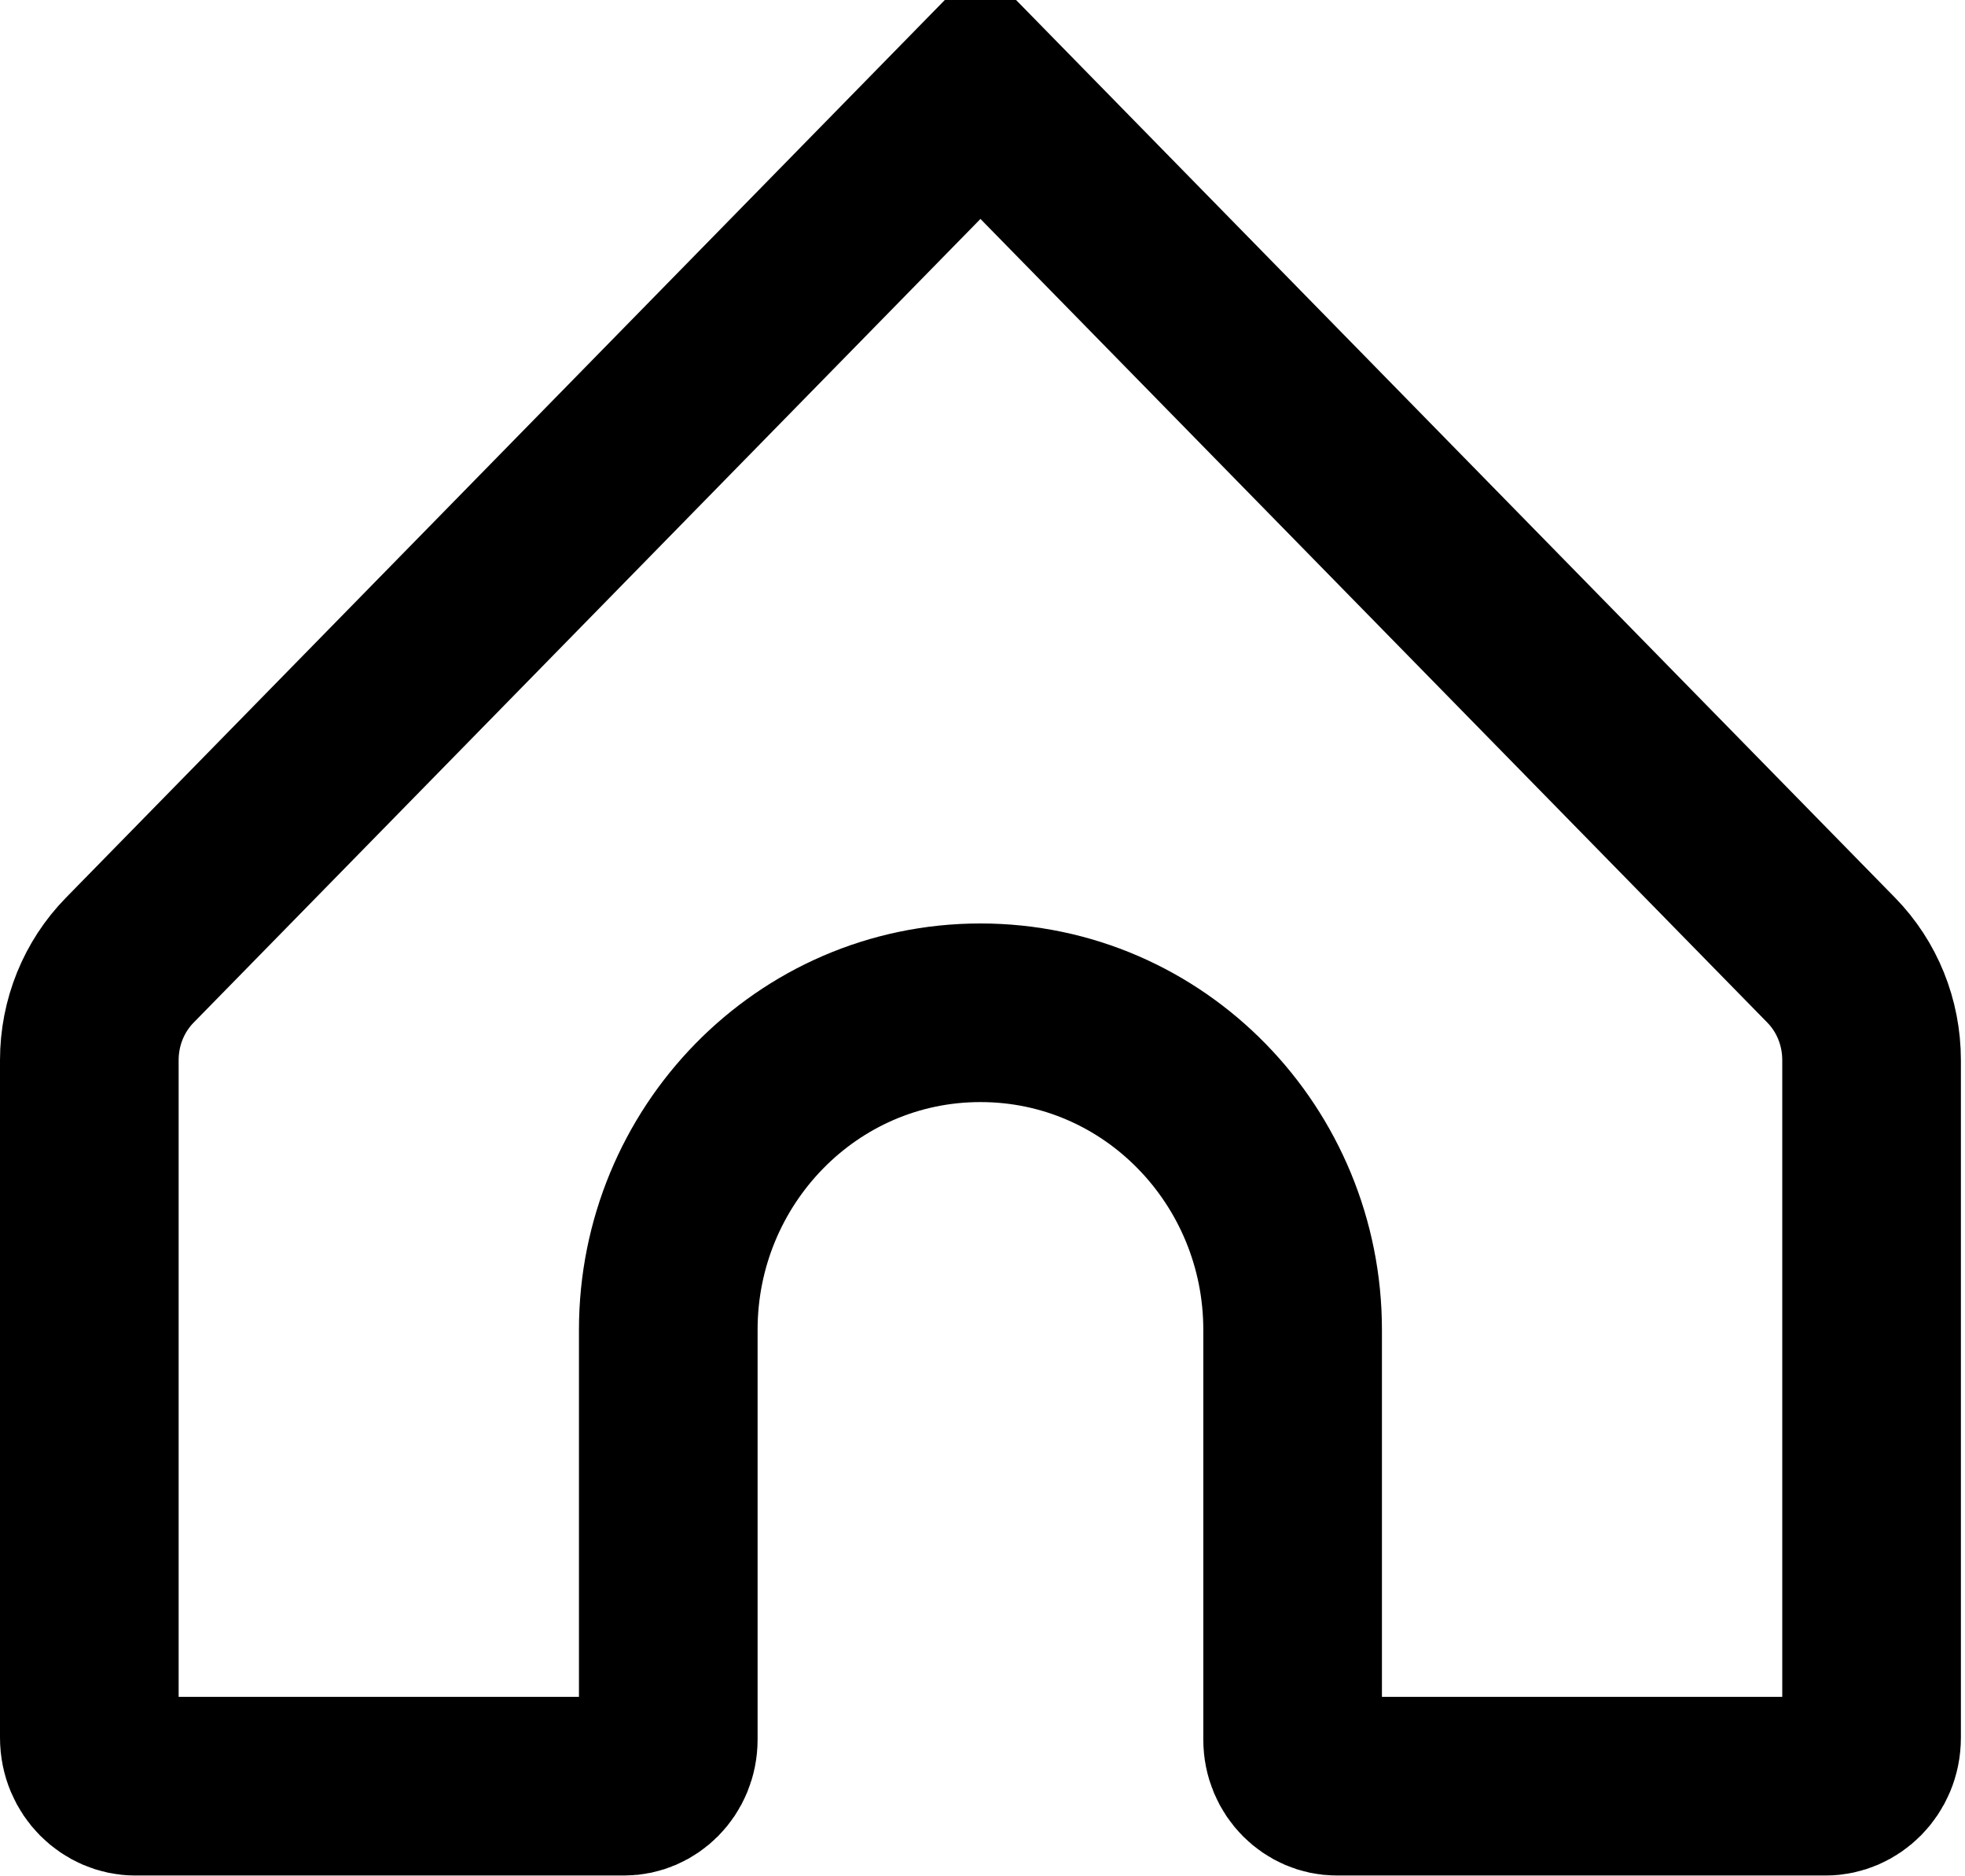
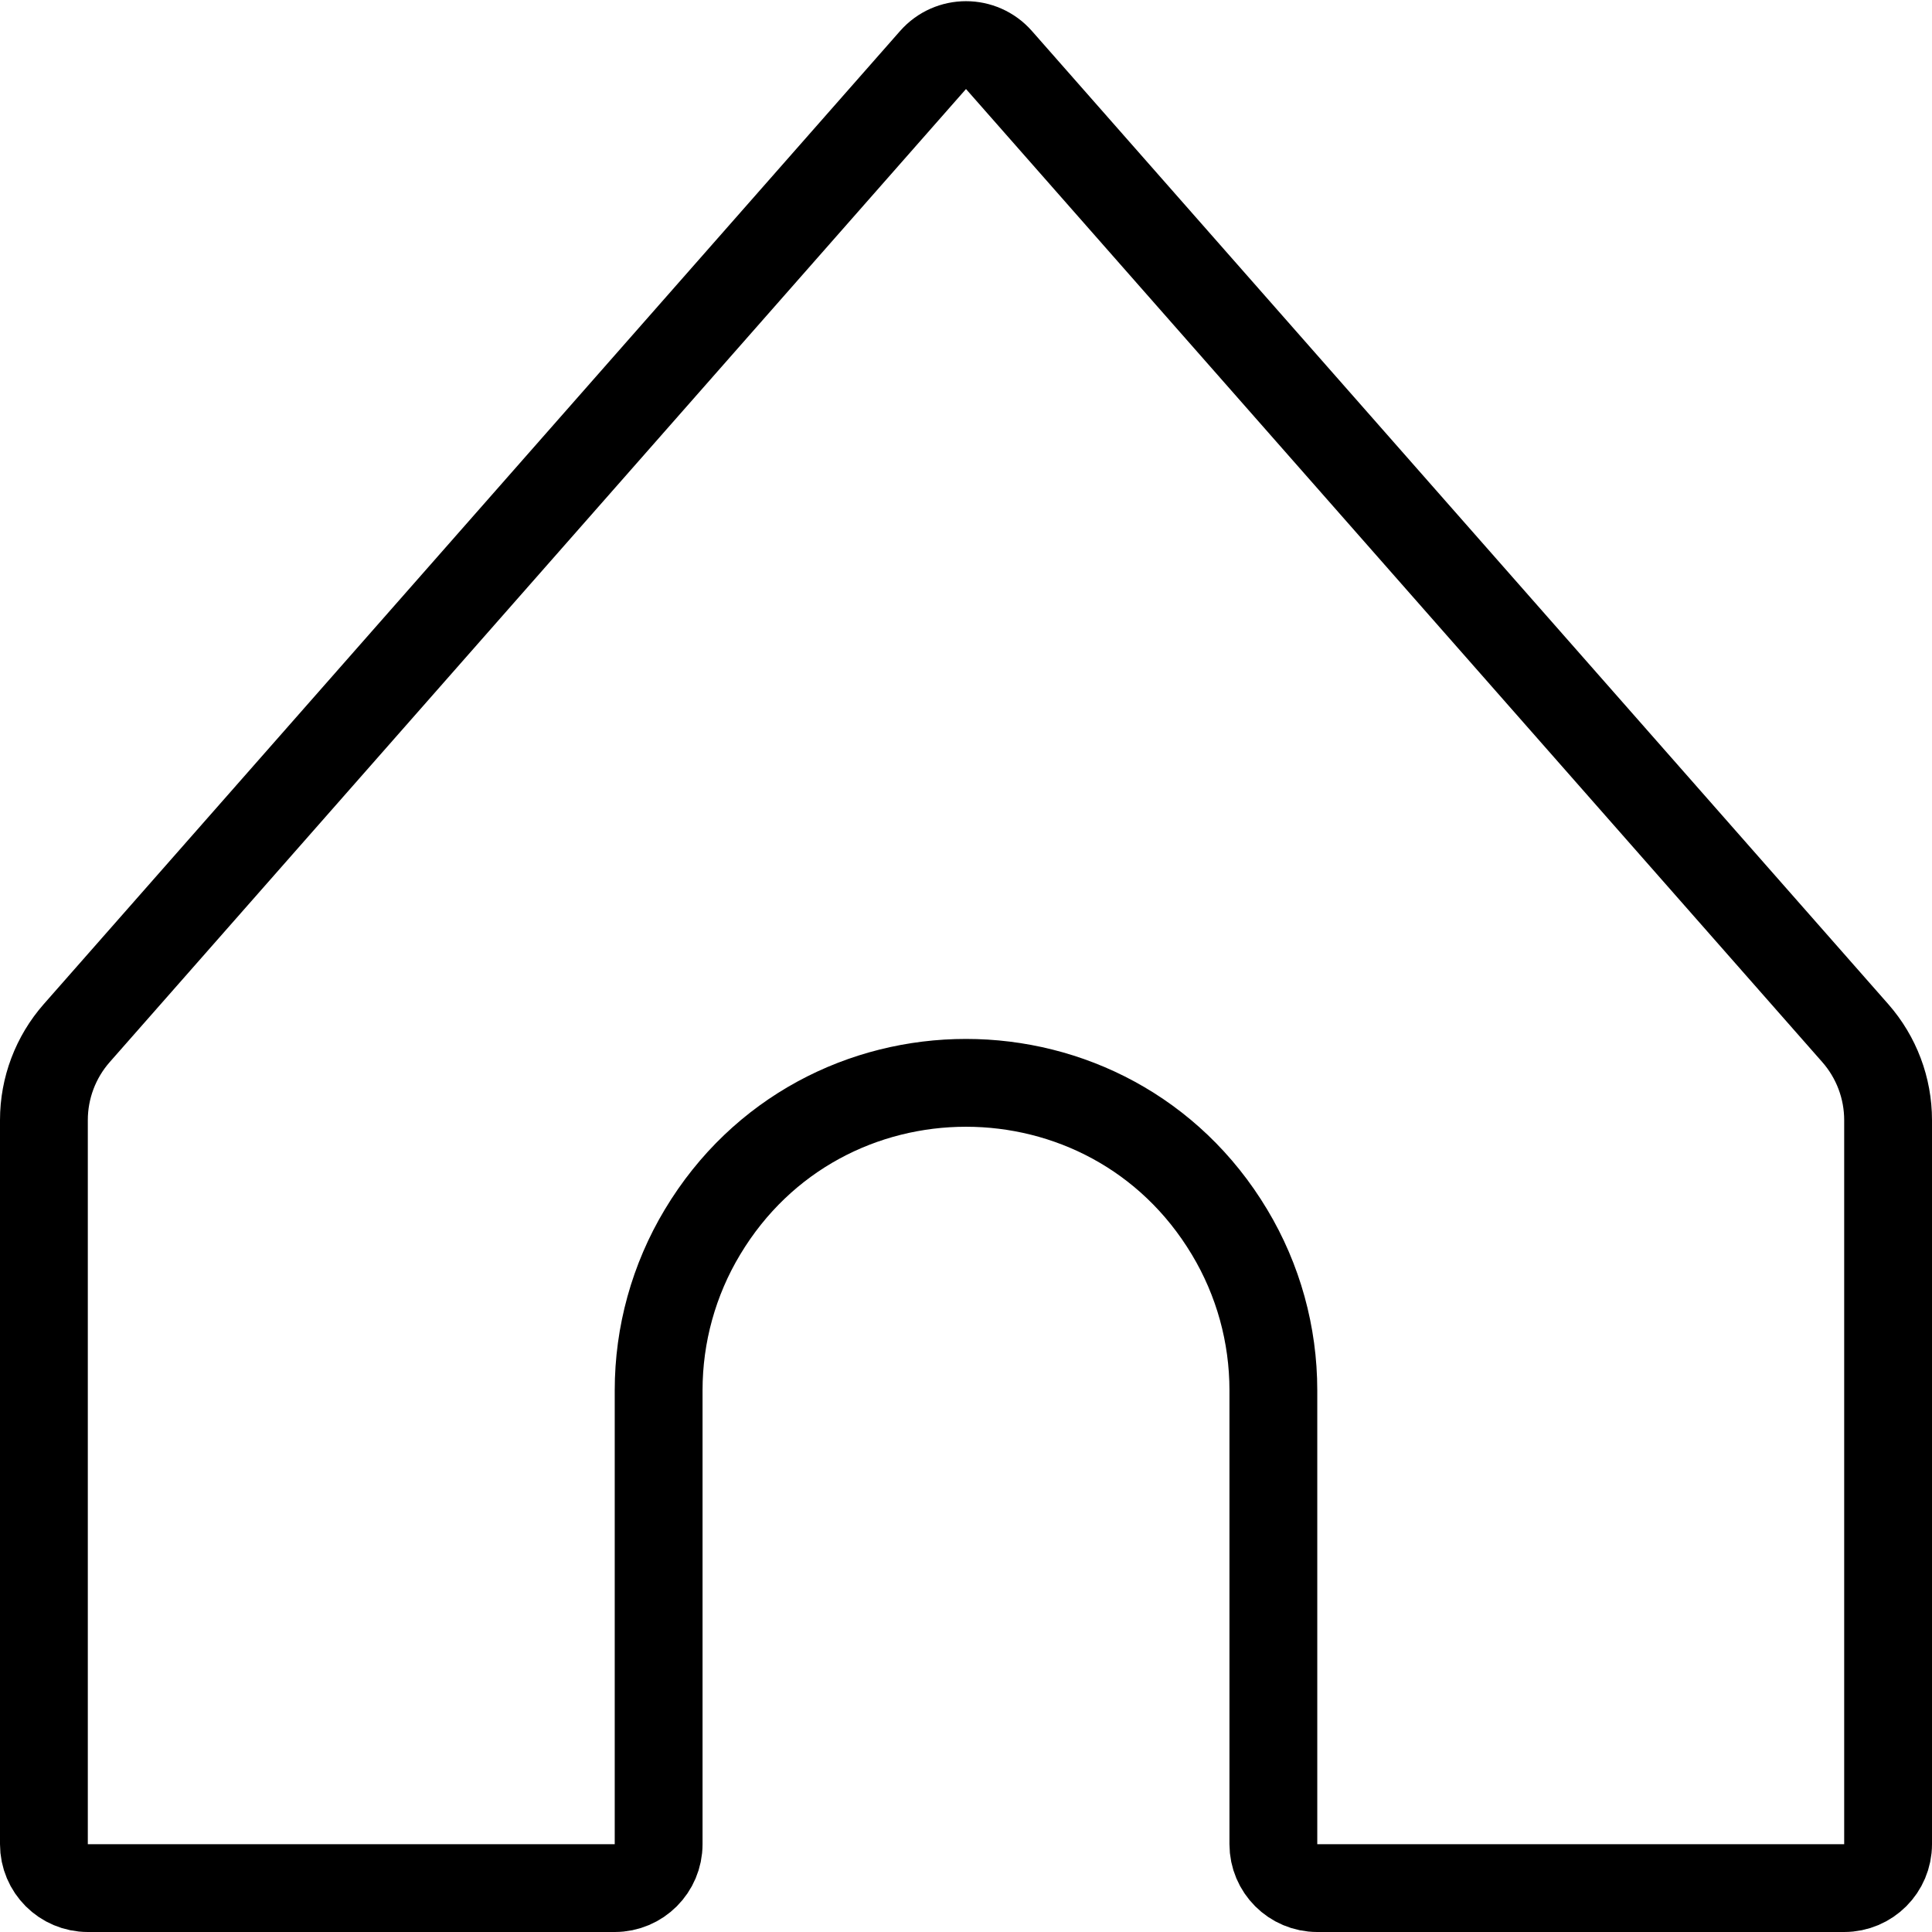
- <svg xmlns="http://www.w3.org/2000/svg" width="22" height="21" viewBox="0 0 22 21" fill="none">
-   <path d="M1.453 10.751L10.977 1.022L20.502 10.751C20.791 11.046 20.954 11.447 20.954 11.871V19.456C20.954 19.775 20.704 20 20.443 20H14.964C14.713 20 14.472 19.785 14.472 19.476V14.889C14.472 12.95 12.927 11.34 10.977 11.34C9.028 11.34 7.482 12.95 7.482 14.889V19.476C7.482 19.785 7.242 20 6.991 20H1.512C1.251 20 1 19.775 1 19.456V11.871C1 11.447 1.164 11.046 1.453 10.751Z" stroke="black" stroke-width="2" />
+ <svg xmlns="http://www.w3.org/2000/svg" width="22" height="22" viewBox="0 0 22 22" fill="none">
+   <path d="M21.5 12.755V21C21.5 21.276 21.276 21.5 21 21.5H15C14.724 21.5 14.5 21.276 14.5 21V15.831C14.5 15.197 14.328 14.574 14.001 14.03C12.642 11.764 9.358 11.764 7.999 14.03C7.672 14.574 7.5 15.197 7.5 15.831V21C7.5 21.276 7.276 21.5 7 21.5H1C0.724 21.5 0.5 21.276 0.5 21V12.755C0.5 12.39 0.633 12.038 0.874 11.764L10.625 0.683C10.824 0.457 11.176 0.457 11.375 0.683L21.126 11.764C21.367 12.038 21.5 12.39 21.5 12.755Z" stroke="black" />
</svg>
